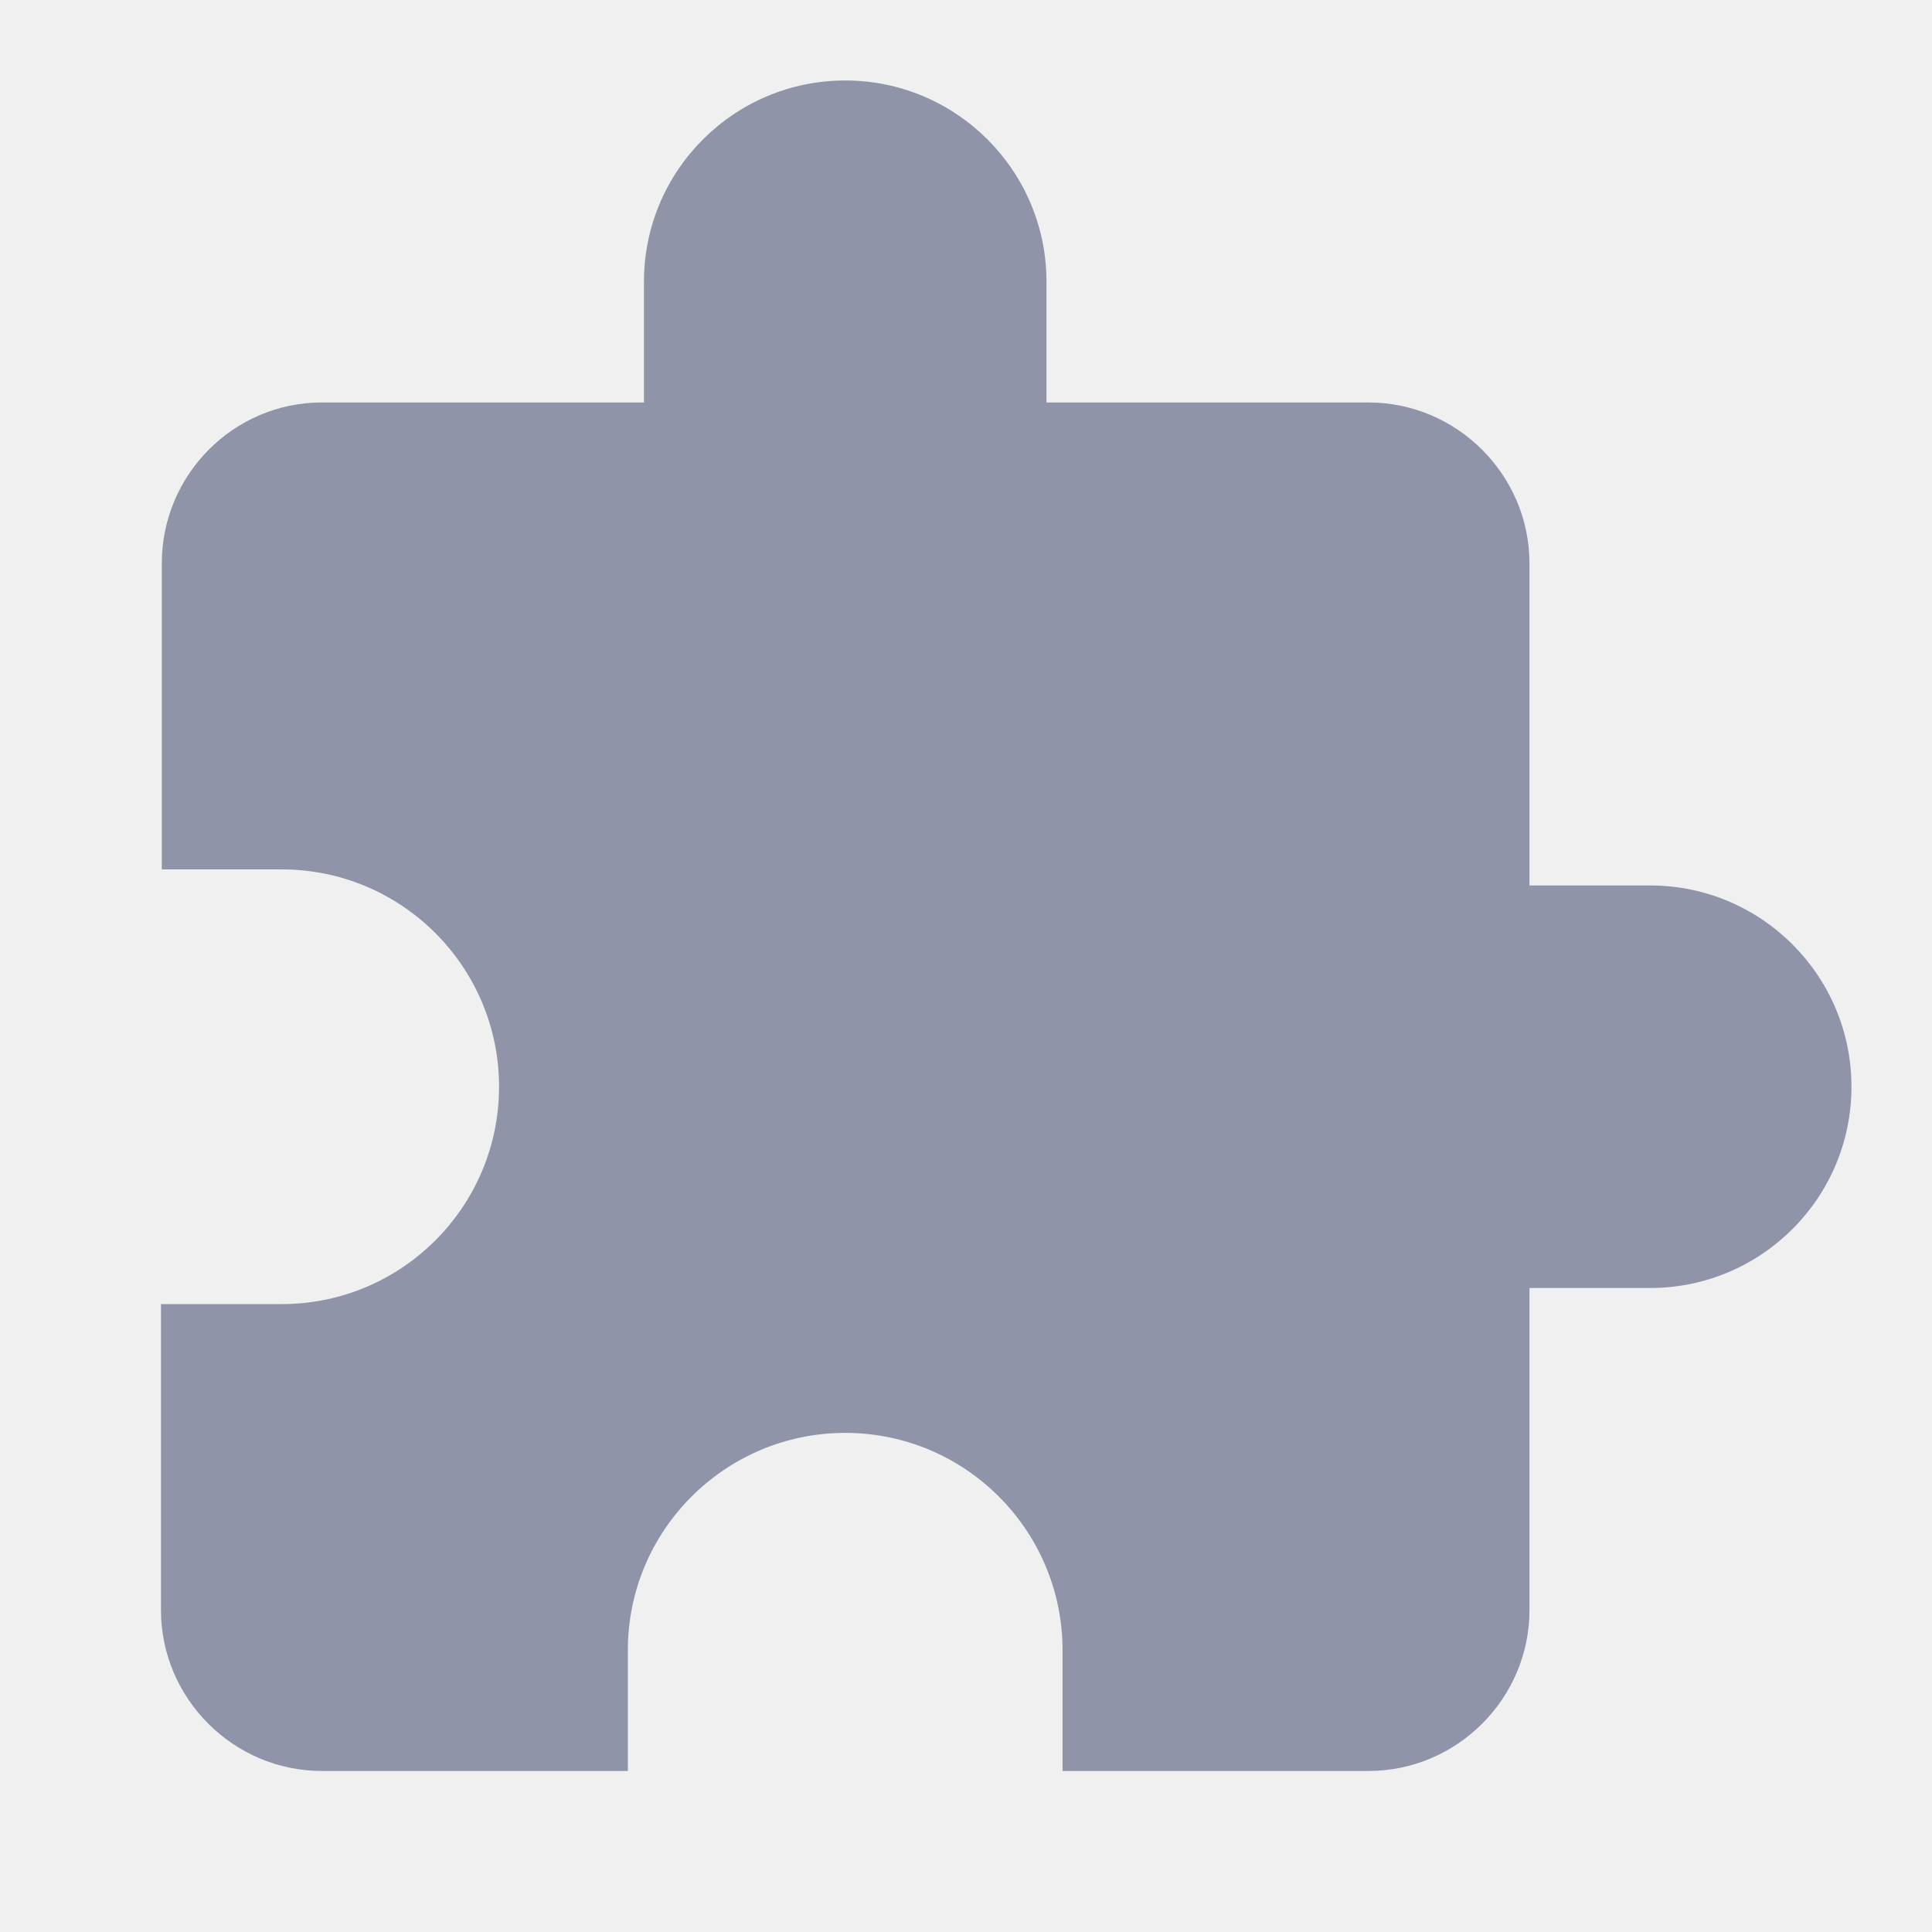
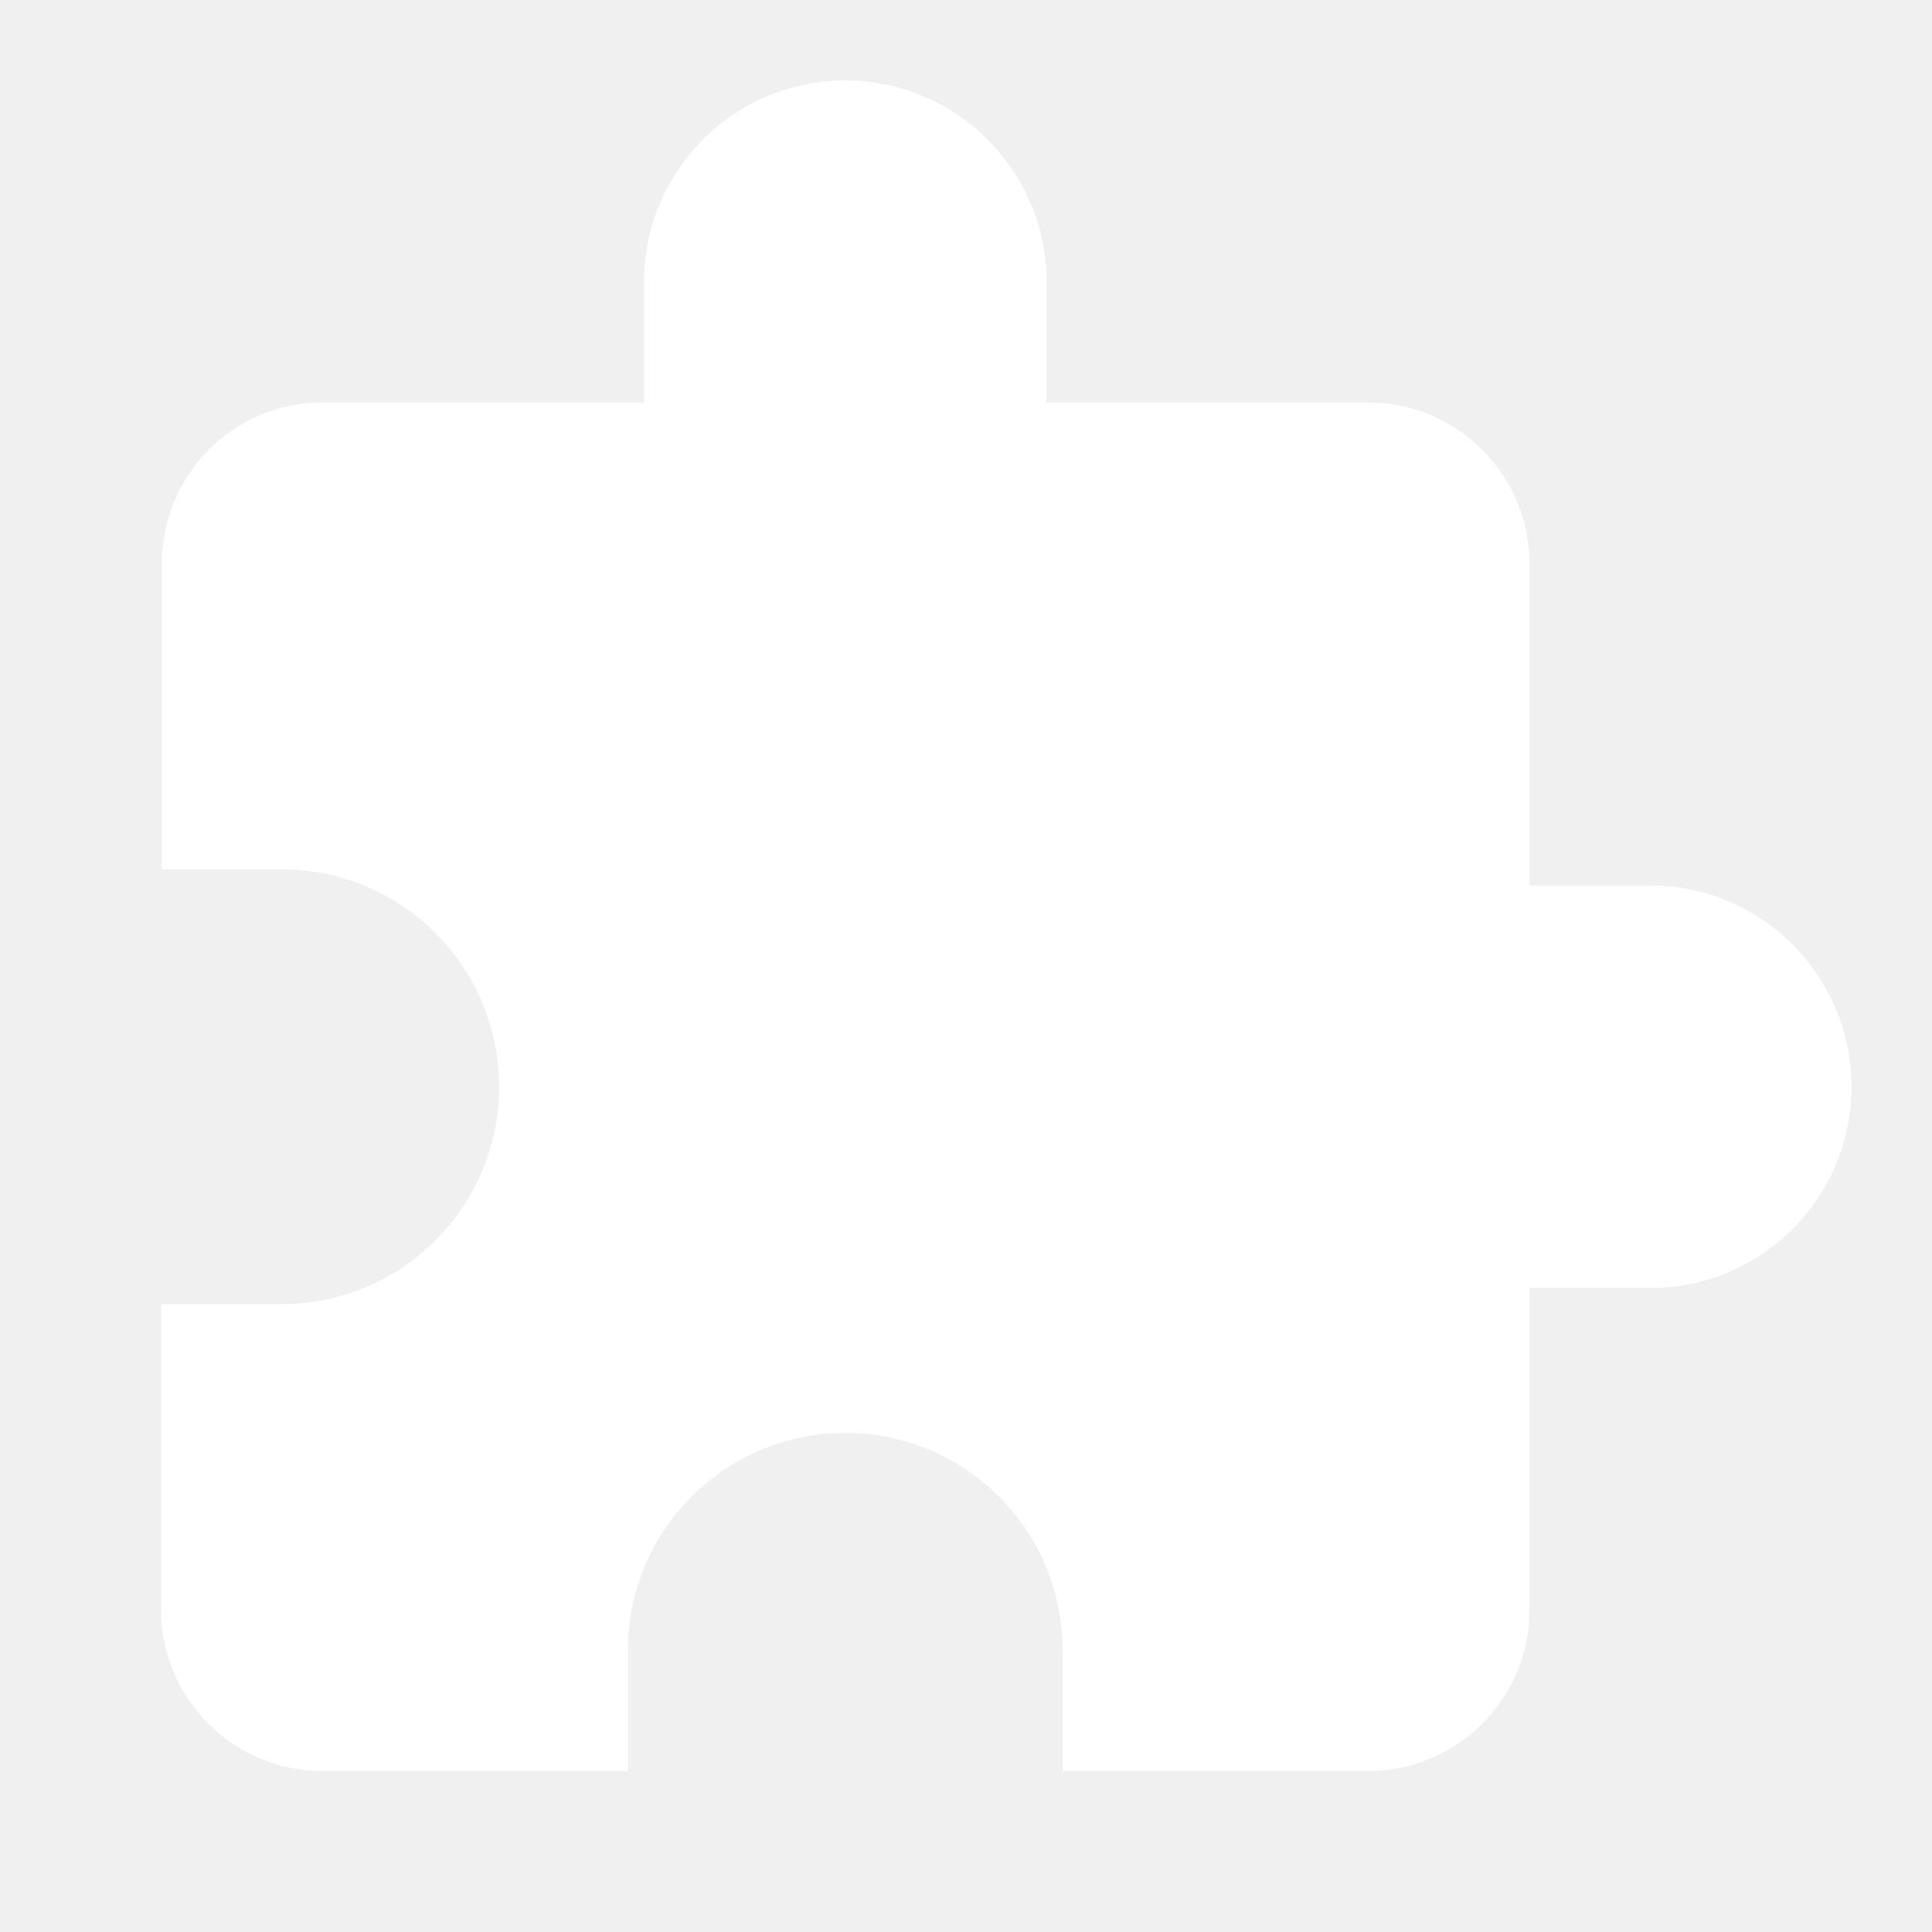
<svg xmlns="http://www.w3.org/2000/svg" width="35" height="35" viewBox="0 0 35 35" fill="none">
-   <g clip-path="url(#clip0_1627_1667)">
-     <path d="M29.895 16.041H27.708V10.208C27.708 8.604 26.395 7.291 24.791 7.291H18.958V5.104C18.958 3.091 17.324 1.458 15.312 1.458C13.299 1.458 11.666 3.091 11.666 5.104V7.291H5.833C4.229 7.291 2.931 8.604 2.931 10.208V15.75H5.104C7.276 15.75 9.041 17.514 9.041 19.687C9.041 21.86 7.276 23.625 5.104 23.625H2.916V29.166C2.916 30.77 4.229 32.083 5.833 32.083H11.374V29.895C11.374 27.723 13.139 25.958 15.312 25.958C17.485 25.958 19.249 27.723 19.249 29.895V32.083H24.791C26.395 32.083 27.708 30.77 27.708 29.166V23.333H29.895C31.908 23.333 33.541 21.7 33.541 19.687C33.541 17.675 31.908 16.041 29.895 16.041Z" fill="#8F94A8" />
+   <g clip-path="url(#clip0_1353_2744)">
+     <path d="M29.896 16.042H27.709V10.208C27.709 8.604 26.396 7.292 24.792 7.292H18.959V5.104C18.959 3.092 17.325 1.458 15.313 1.458C13.3 1.458 11.667 3.092 11.667 5.104V7.292H5.834C4.229 7.292 2.932 8.604 2.932 10.208V15.75H5.104C7.277 15.75 9.042 17.515 9.042 19.688C9.042 21.86 7.277 23.625 5.104 23.625H2.917V29.167C2.917 30.771 4.229 32.083 5.834 32.083H11.375V29.896C11.375 27.723 13.14 25.958 15.313 25.958C17.486 25.958 19.25 27.723 19.25 29.896V32.083H24.792C26.396 32.083 27.709 30.771 27.709 29.167V23.333H29.896C31.909 23.333 33.542 21.7 33.542 19.688C33.542 17.675 31.909 16.042 29.896 16.042Z" fill="white" />
  </g>
  <defs>
-     <clipPath id="clip0_1627_1667">
+     <clipPath id="clip0_1353_2744">
      <rect width="35" height="35" fill="white" />
    </clipPath>
  </defs>
</svg>
